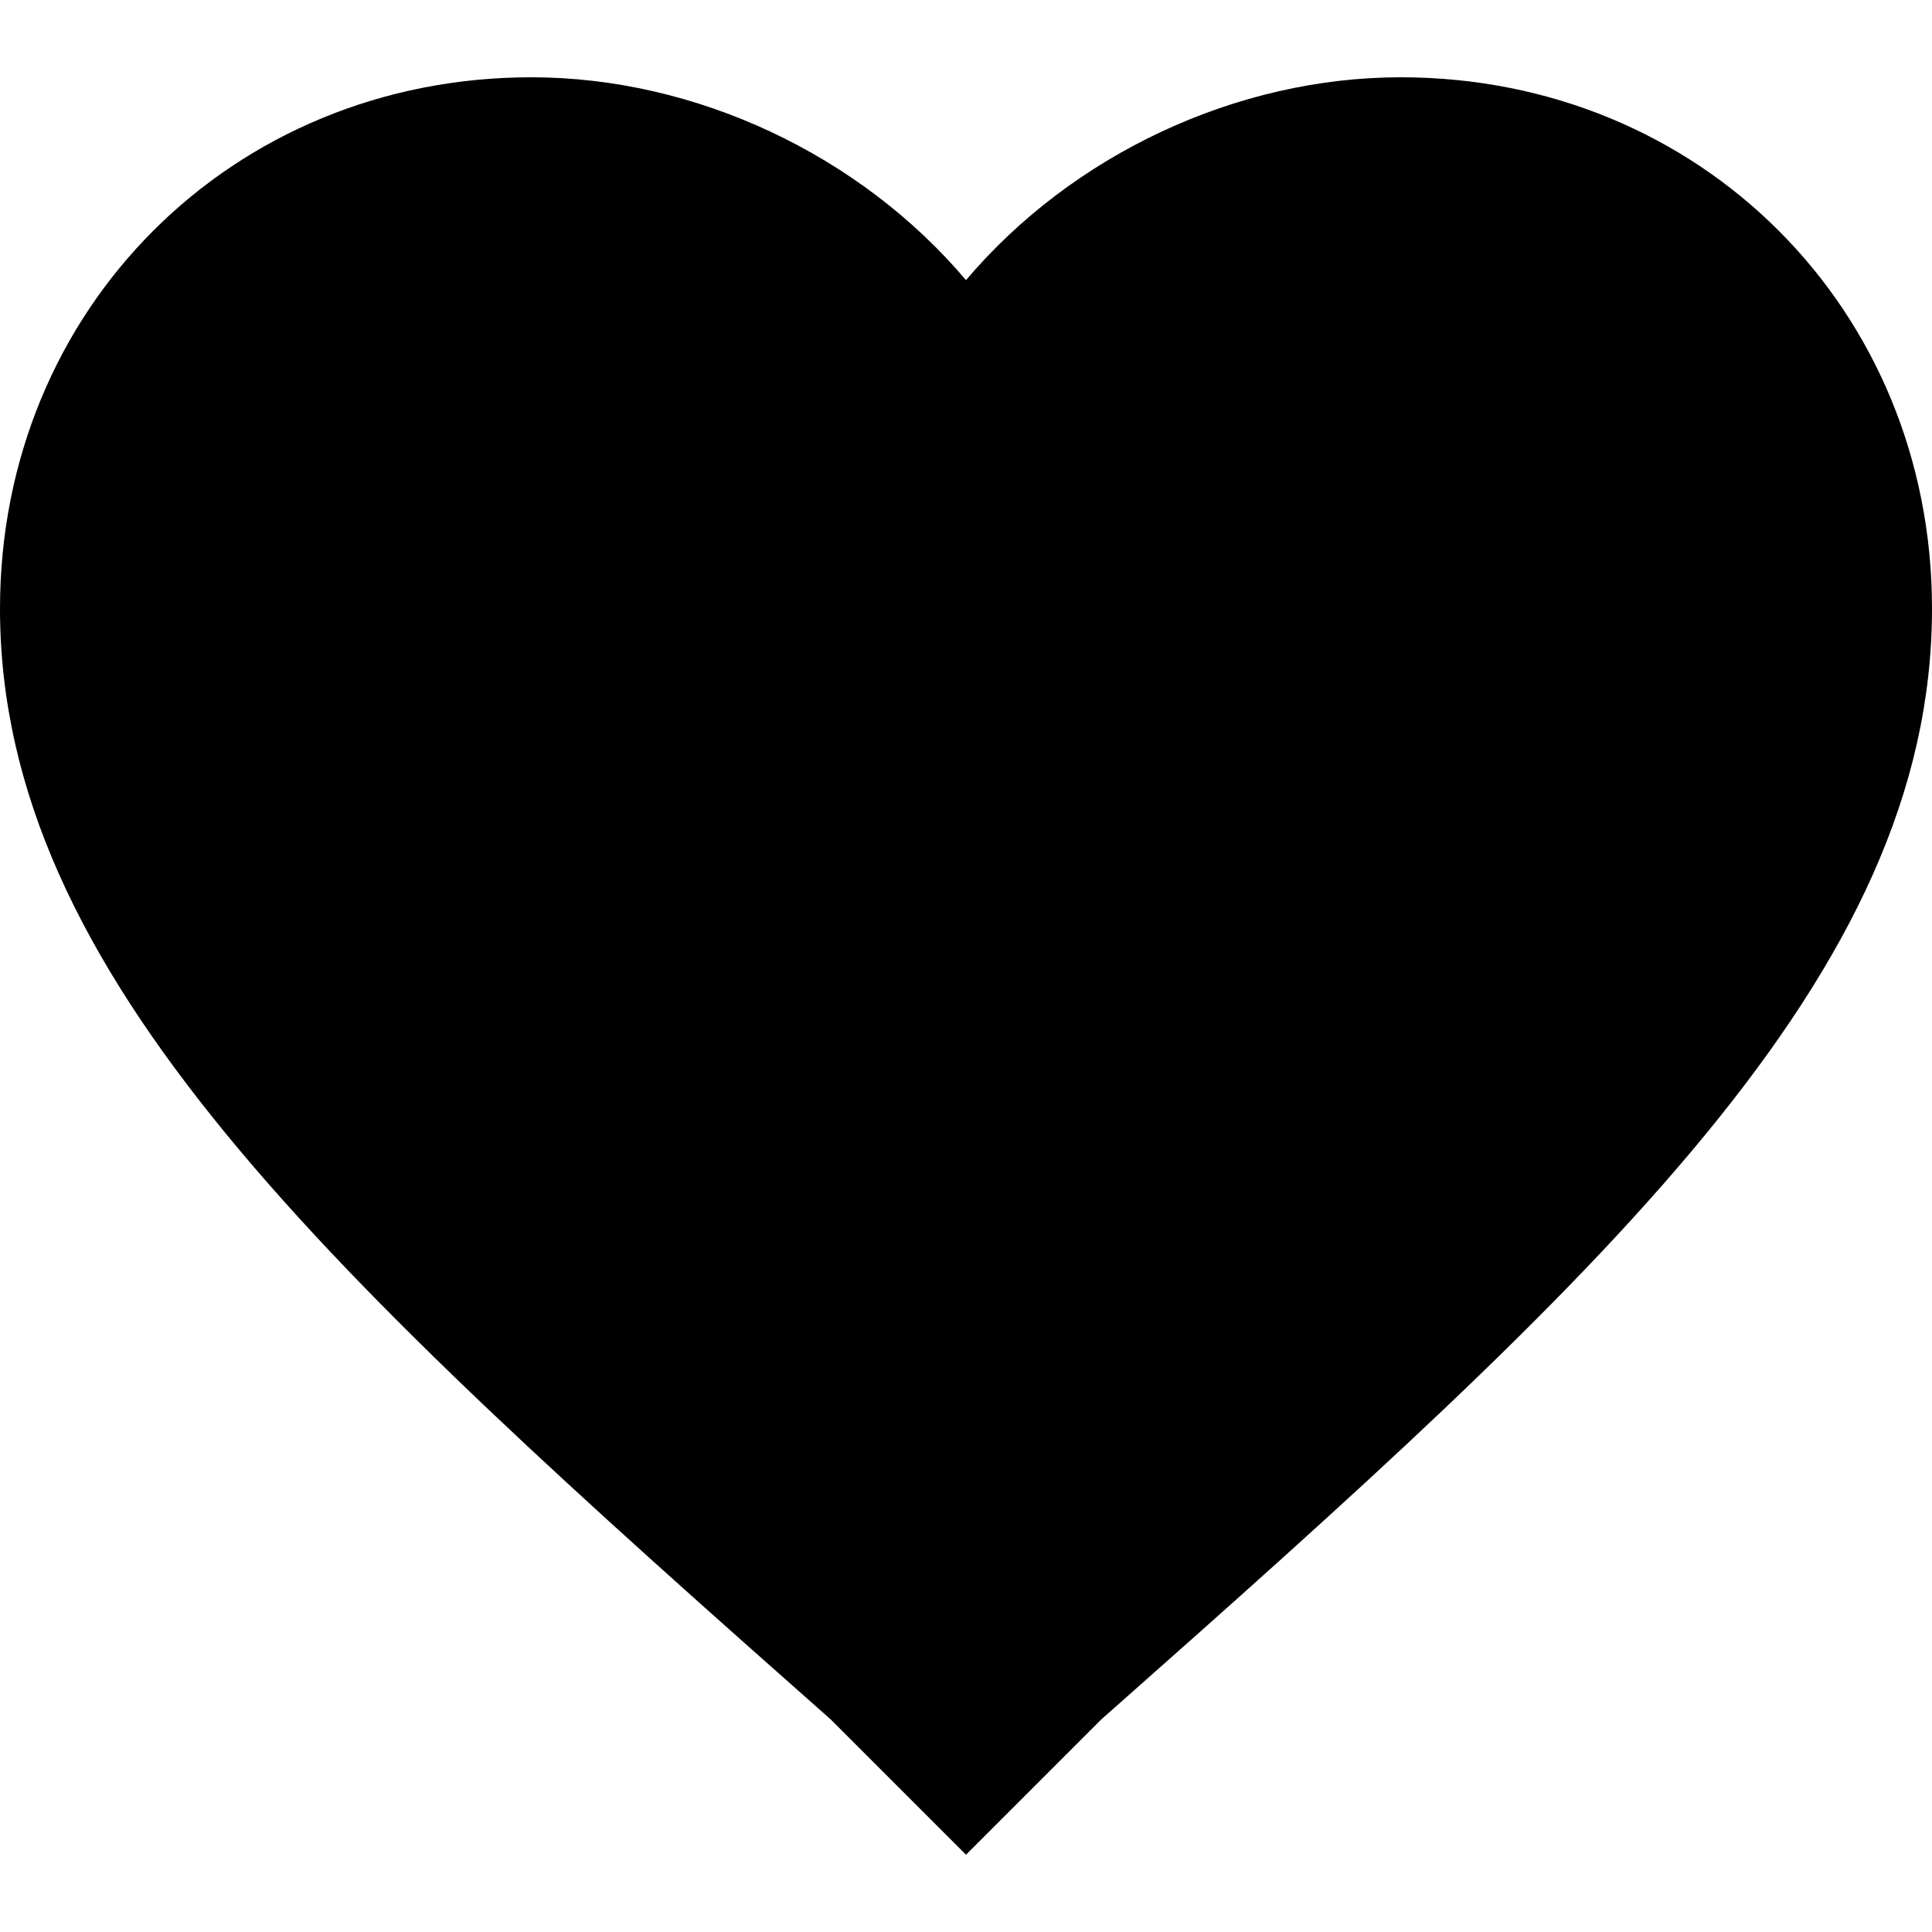
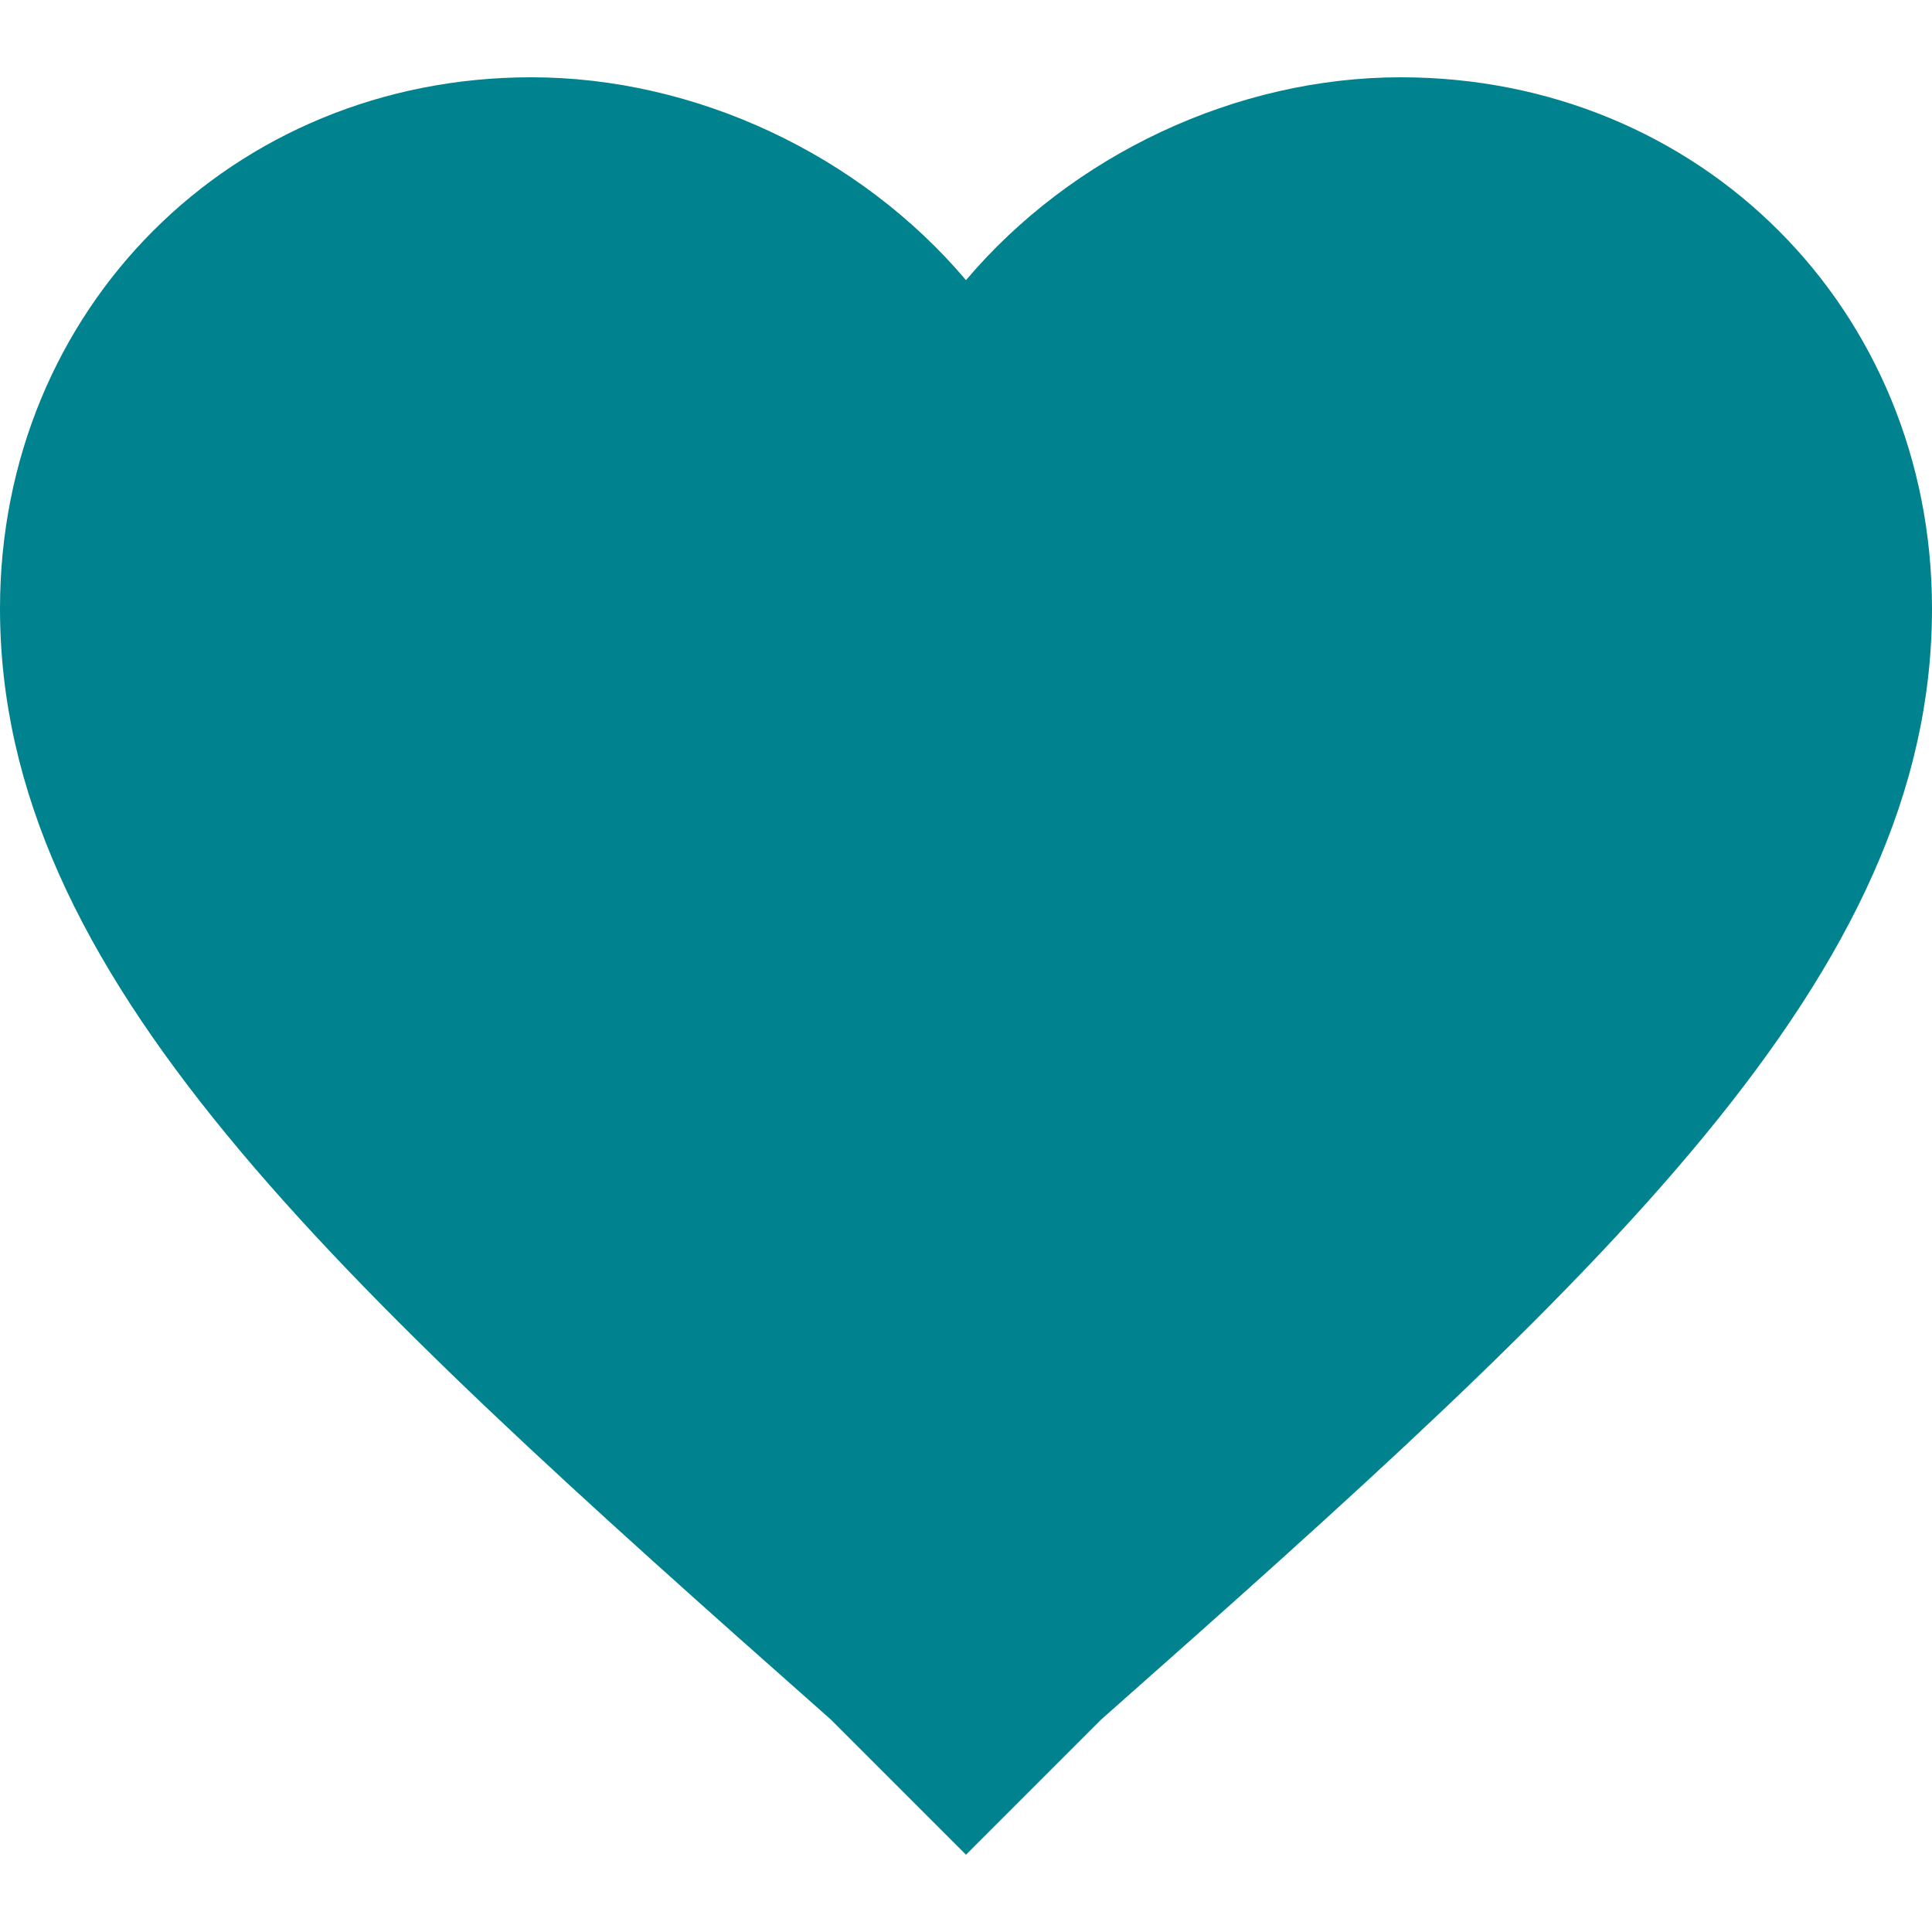
<svg xmlns="http://www.w3.org/2000/svg" version="1.1" id="Capa_1" x="0px" y="0px" width="510px" height="510px" viewBox="0 0 510 510" style="enable-background:new 0 0 510 510;" xml:space="preserve">
  <g>
-     <g id="favorite">
+     <g id="favorite" fill="#00838F">
      <path d="M255,489.6l-35.7-35.7C86.7,336.6,0,257.55,0,160.65C0,81.6,61.2,20.4,140.25,20.4c43.35,0,86.7,20.4,114.75,53.55    C283.05,40.8,326.4,20.4,369.75,20.4C448.8,20.4,510,81.6,510,160.65c0,96.9-86.7,175.95-219.3,293.25L255,489.6z" />
    </g>
  </g>
  <g>
</g>
  <g>
</g>
  <g>
</g>
  <g>
</g>
  <g>
</g>
  <g>
</g>
  <g>
</g>
  <g>
</g>
  <g>
</g>
  <g>
</g>
  <g>
</g>
  <g>
</g>
  <g>
</g>
  <g>
</g>
  <g>
</g>
</svg>
